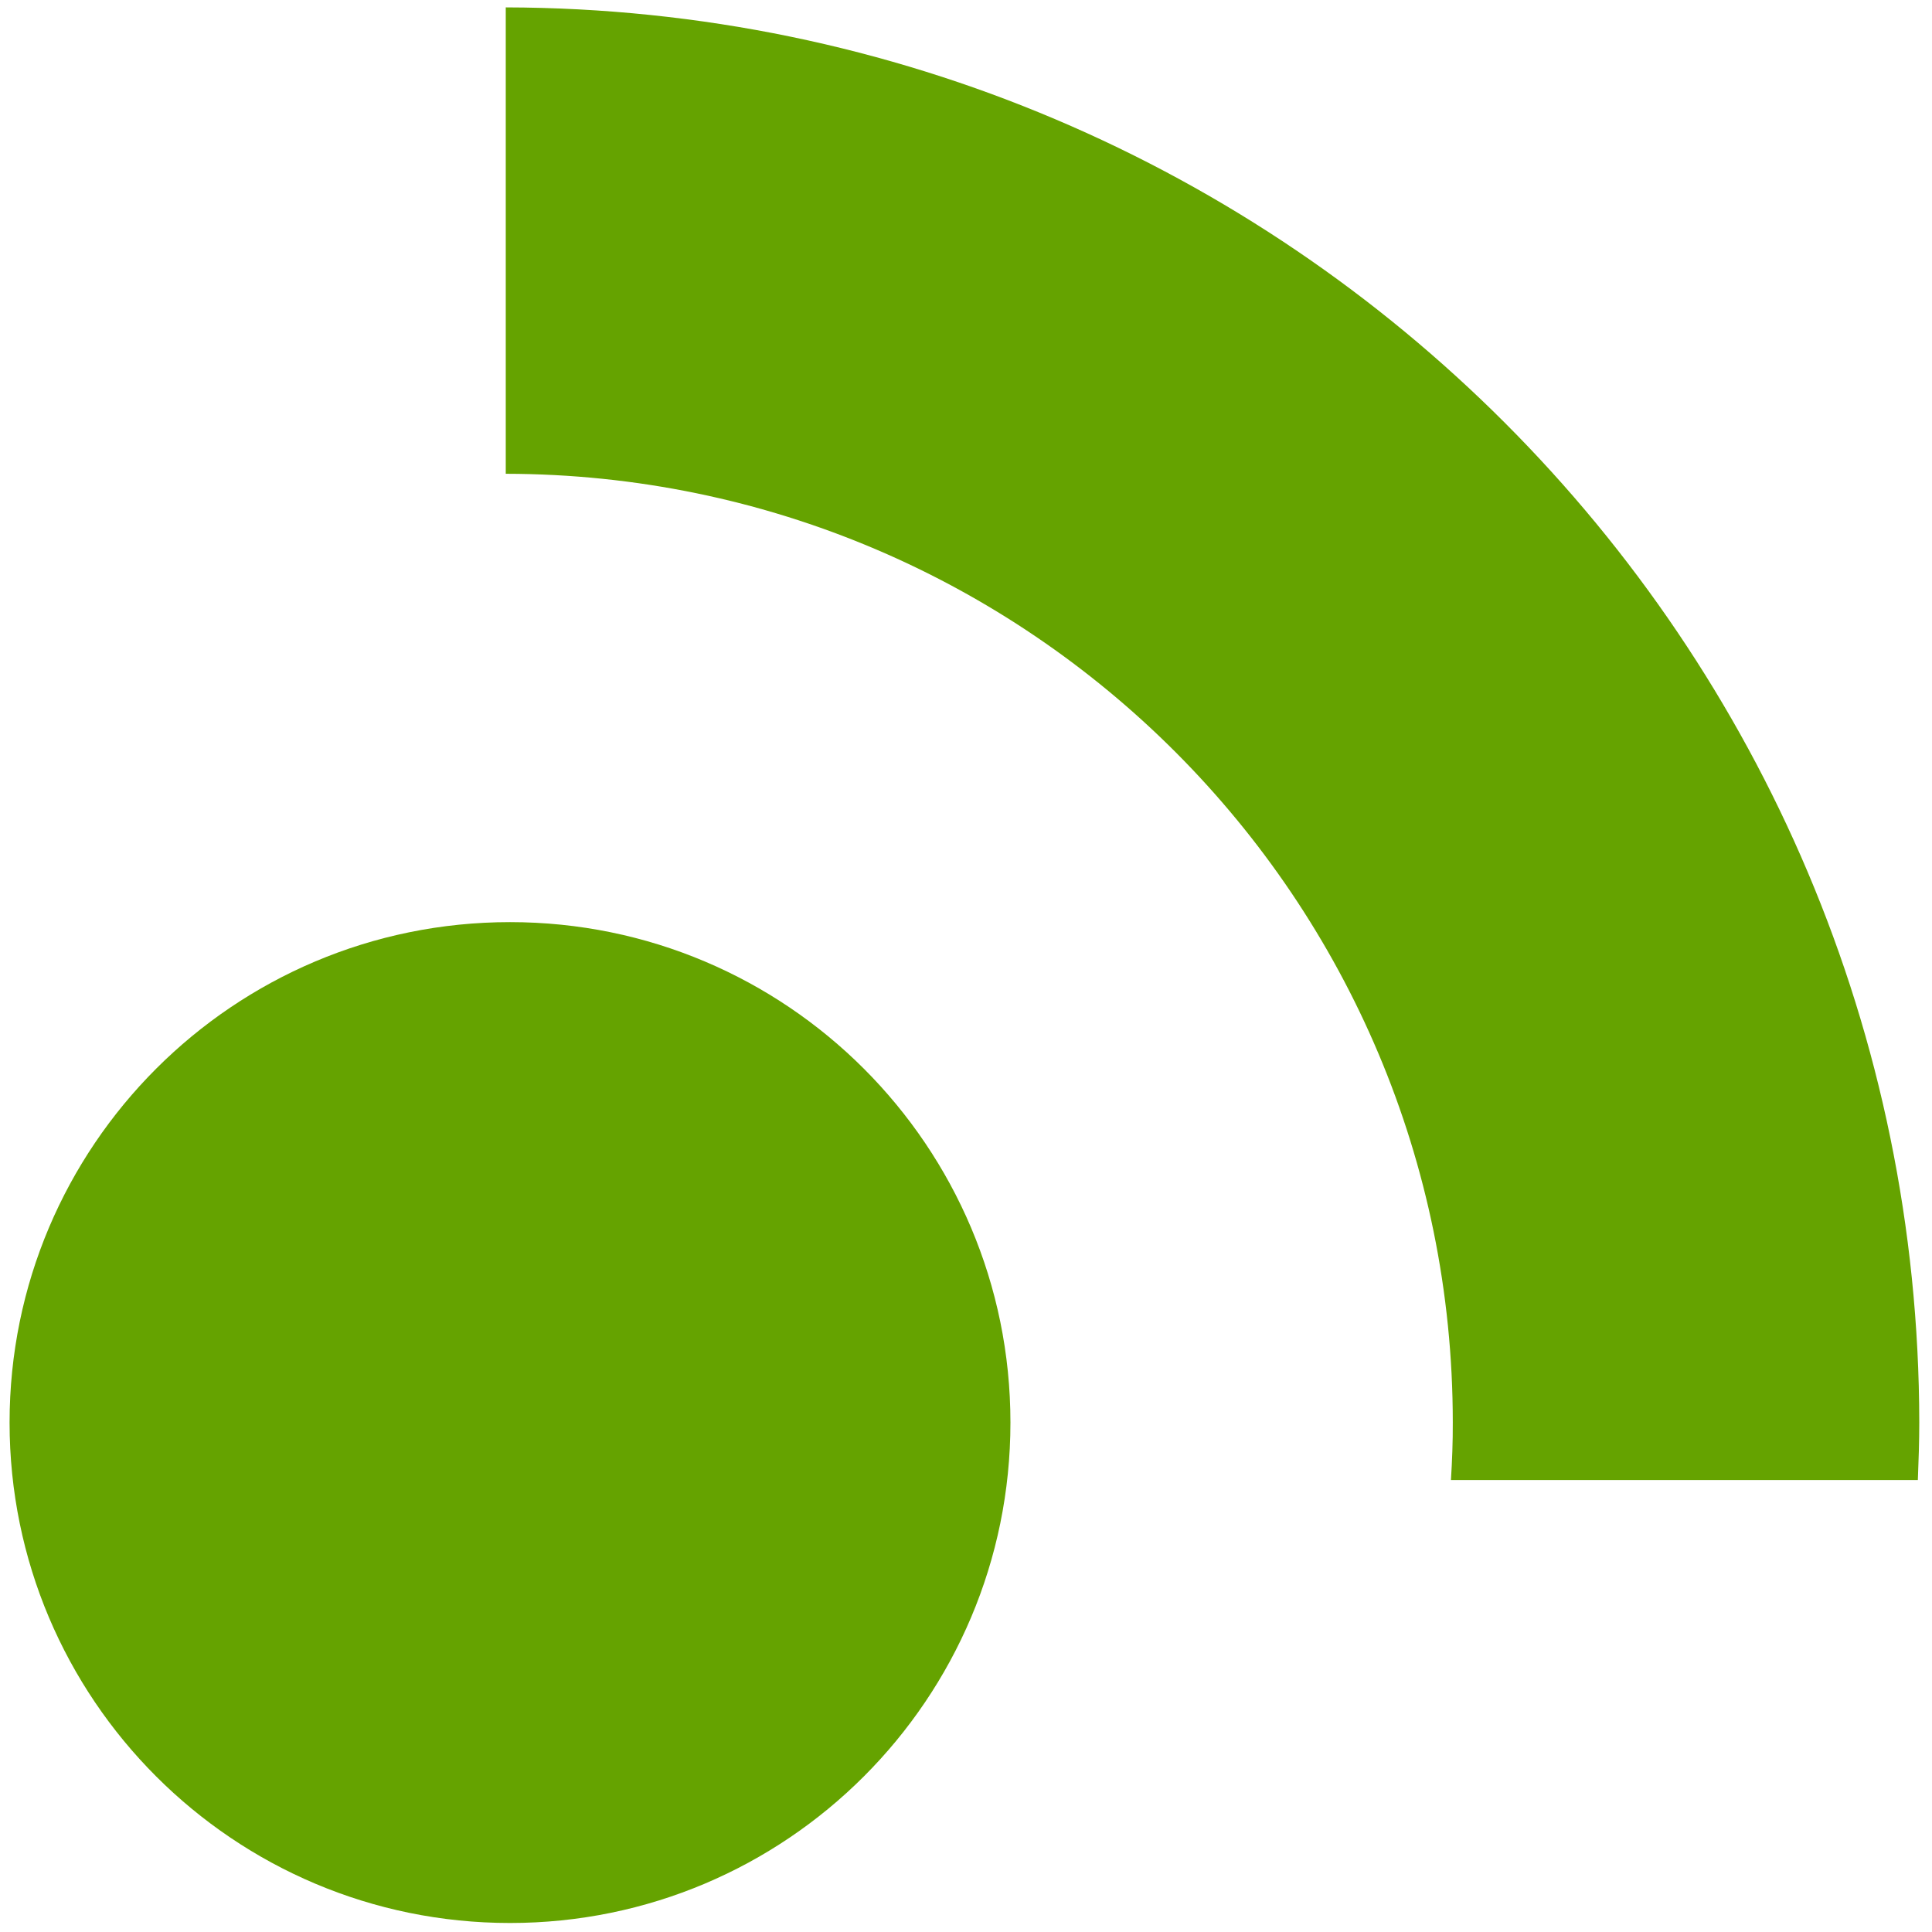
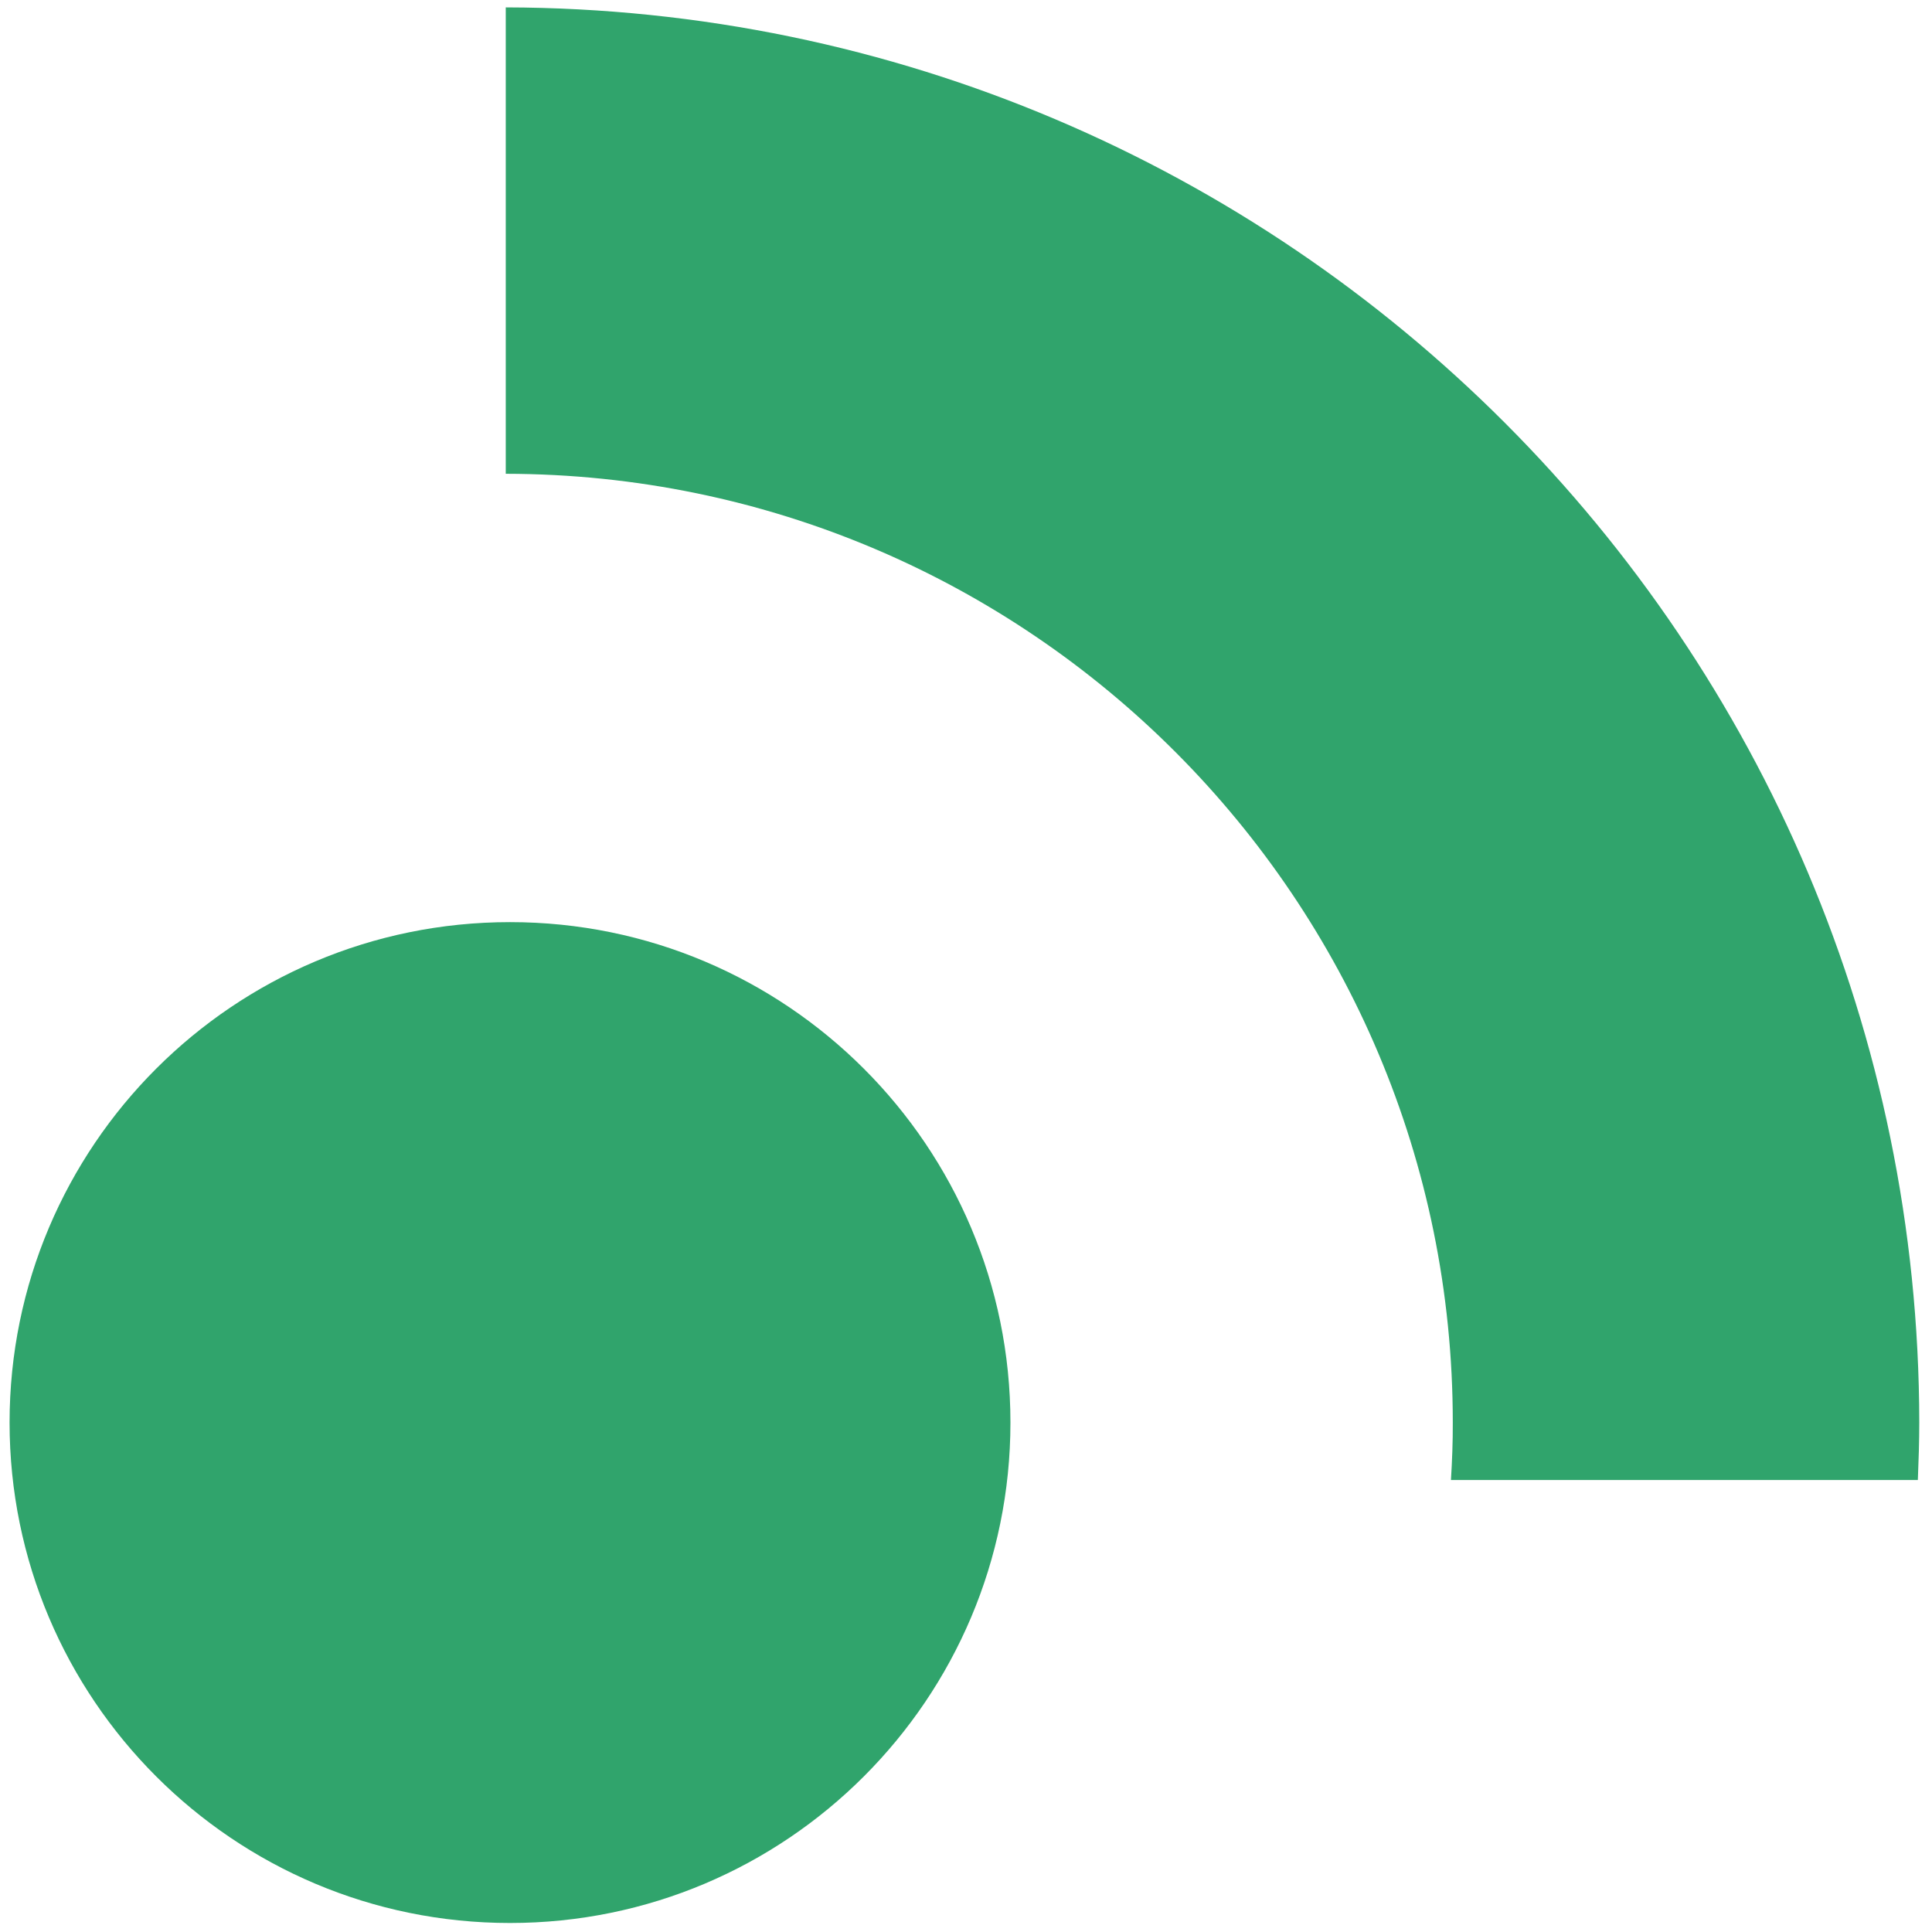
<svg xmlns="http://www.w3.org/2000/svg" version="1.1" width="128px" height="128px" viewBox="0 0 699.088 700.726">
-   <g transform="matrix(1, 0, 0, 1, -191.3442, -190.321)" fill="#65a300">
+   <g transform="matrix(1, 0, 0, 1, -191.3442, -190.321)" fill="#30a46c">
    <path transform="matrix(1,0,0,-1,716.7754,727.1104)" d="M0 0H169.342C169.62 6.928 169.86 13.893 169.86 20.895 169.534 303.99-59.721 533.487-342.816 534.11V364.953C-153.01 364.666 .698 210.701 .667 20.895 .703 13.948 .427 6.928 0 0" />
    <path transform="matrix(1,0,0,-1,193.9985,706.2754)" d="M0 0C0-100.24 81.261-181.505 181.505-181.505 281.745-181.505 363.006-100.24 363.006 0 363.006 100.239 281.745 181.504 181.505 181.504 81.261 181.504 0 100.239 0 0" />
  </g>
</svg>
